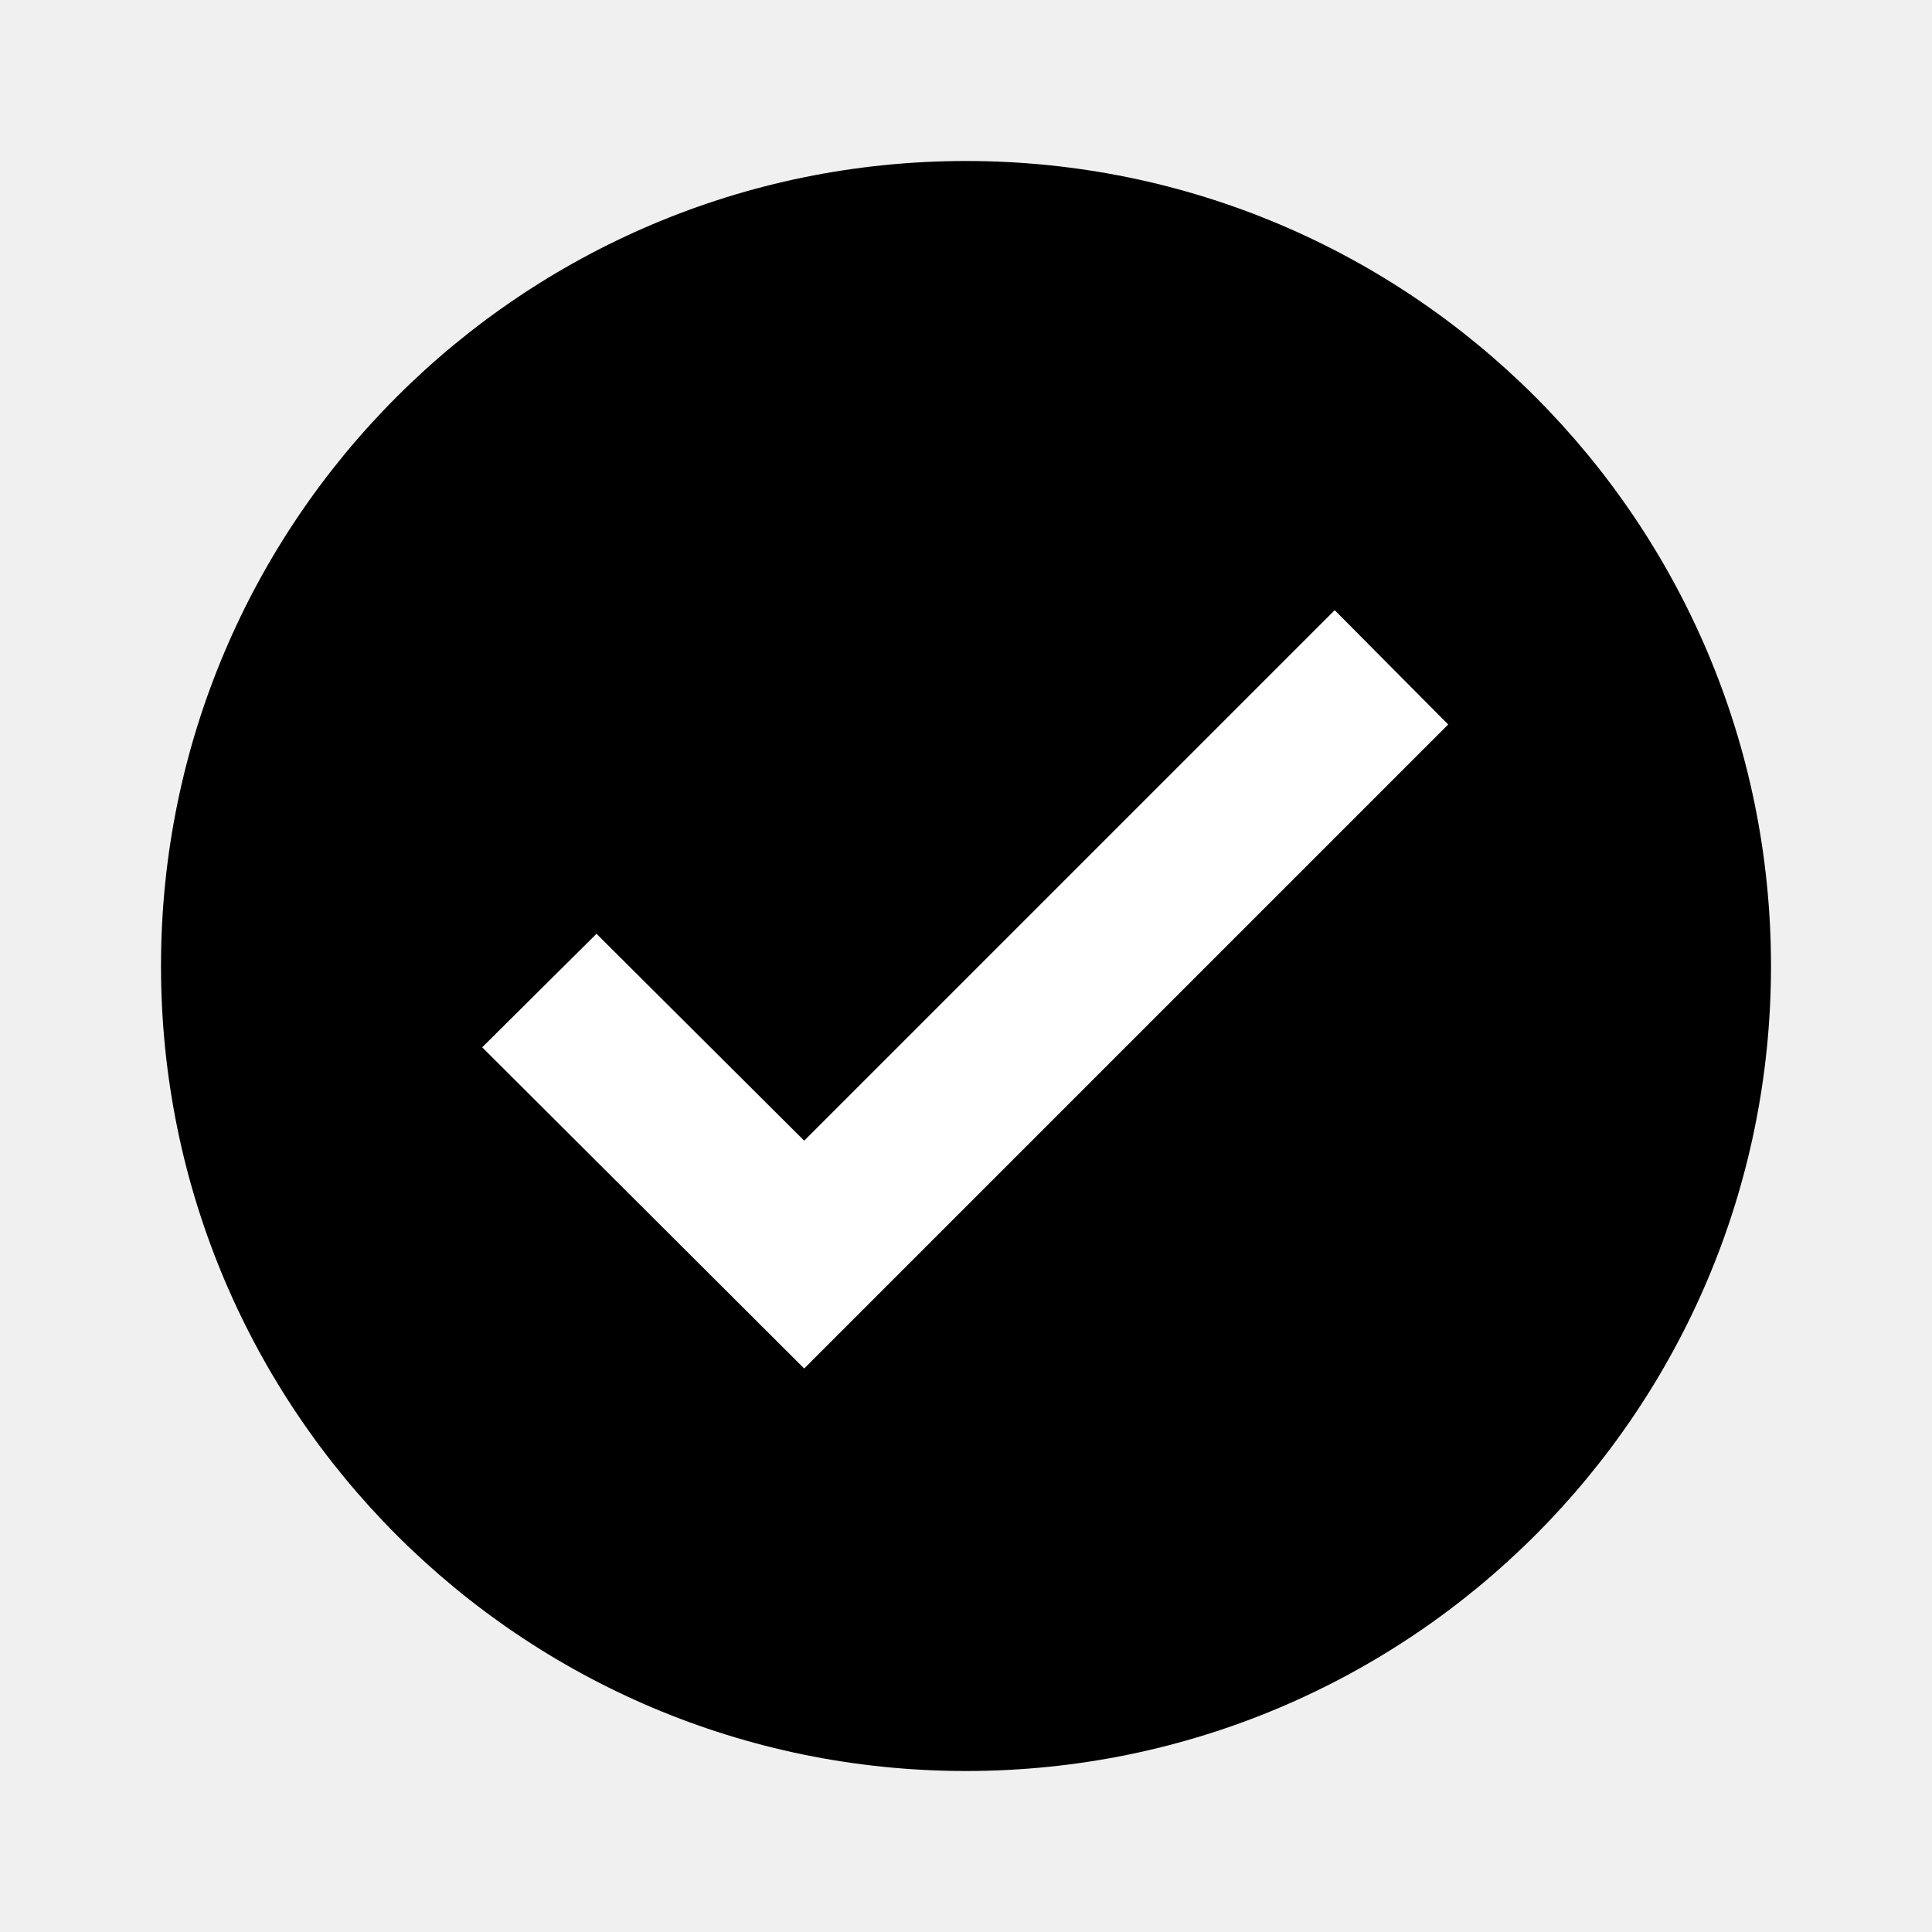
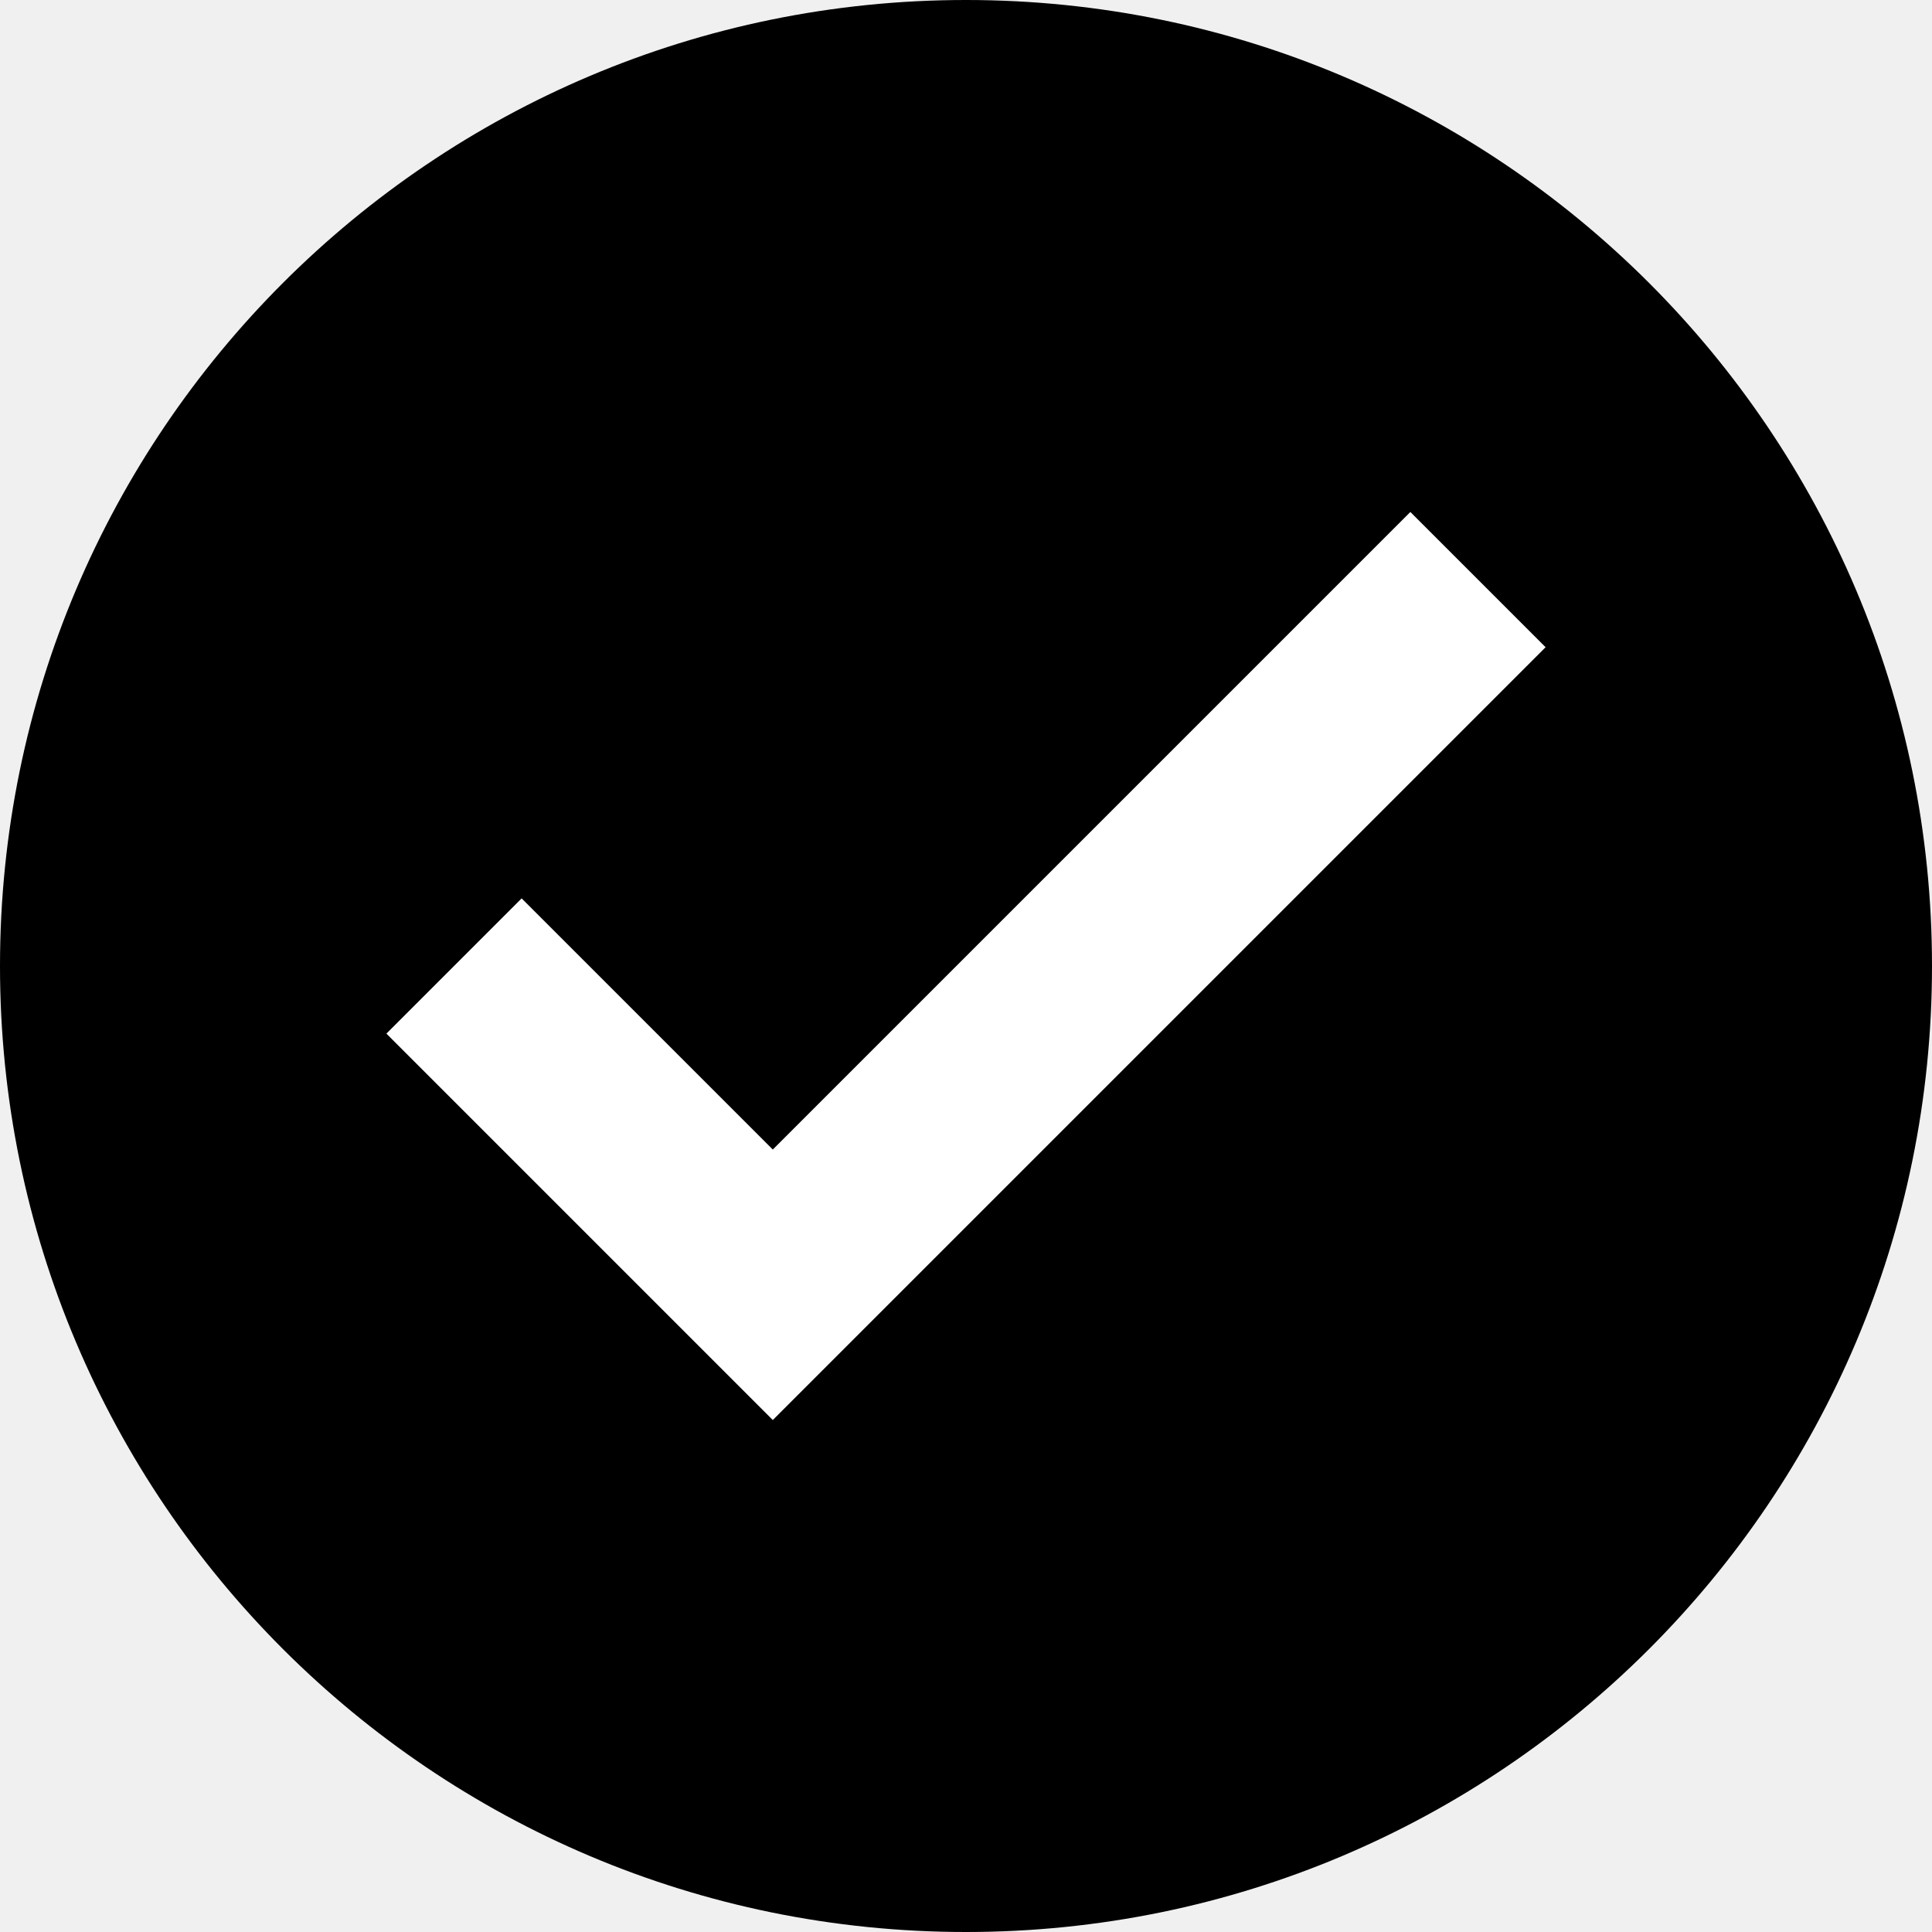
- <svg xmlns="http://www.w3.org/2000/svg" width="24" height="24" viewBox="0 0 24 24" fill="none">
-   <circle cx="12" cy="12" r="10" fill="black" />
-   <path d="M17.99 9L16.58 7.58L9.99 14.17L7.41 11.6L5.99 13.01L9.99 17L17.99 9Z" fill="white" />
+ <svg xmlns="http://www.w3.org/2000/svg" version="1.1" id="Layer_1" x="0px" y="0px" viewBox="0 0 20 20" style="enable-background:new 0 0 20 20;" xml:space="preserve">
+   <style type="text/css">
+ 	.st0{fill:#FFFFFF;}
+ </style>
+   <circle cx="10" cy="10" r="10" />
+   <path class="st0" d="M16,6.7l-1.4-1.4L8,11.9L5.4,9.3L4,10.7l4,4L16,6.7z" />
</svg>
